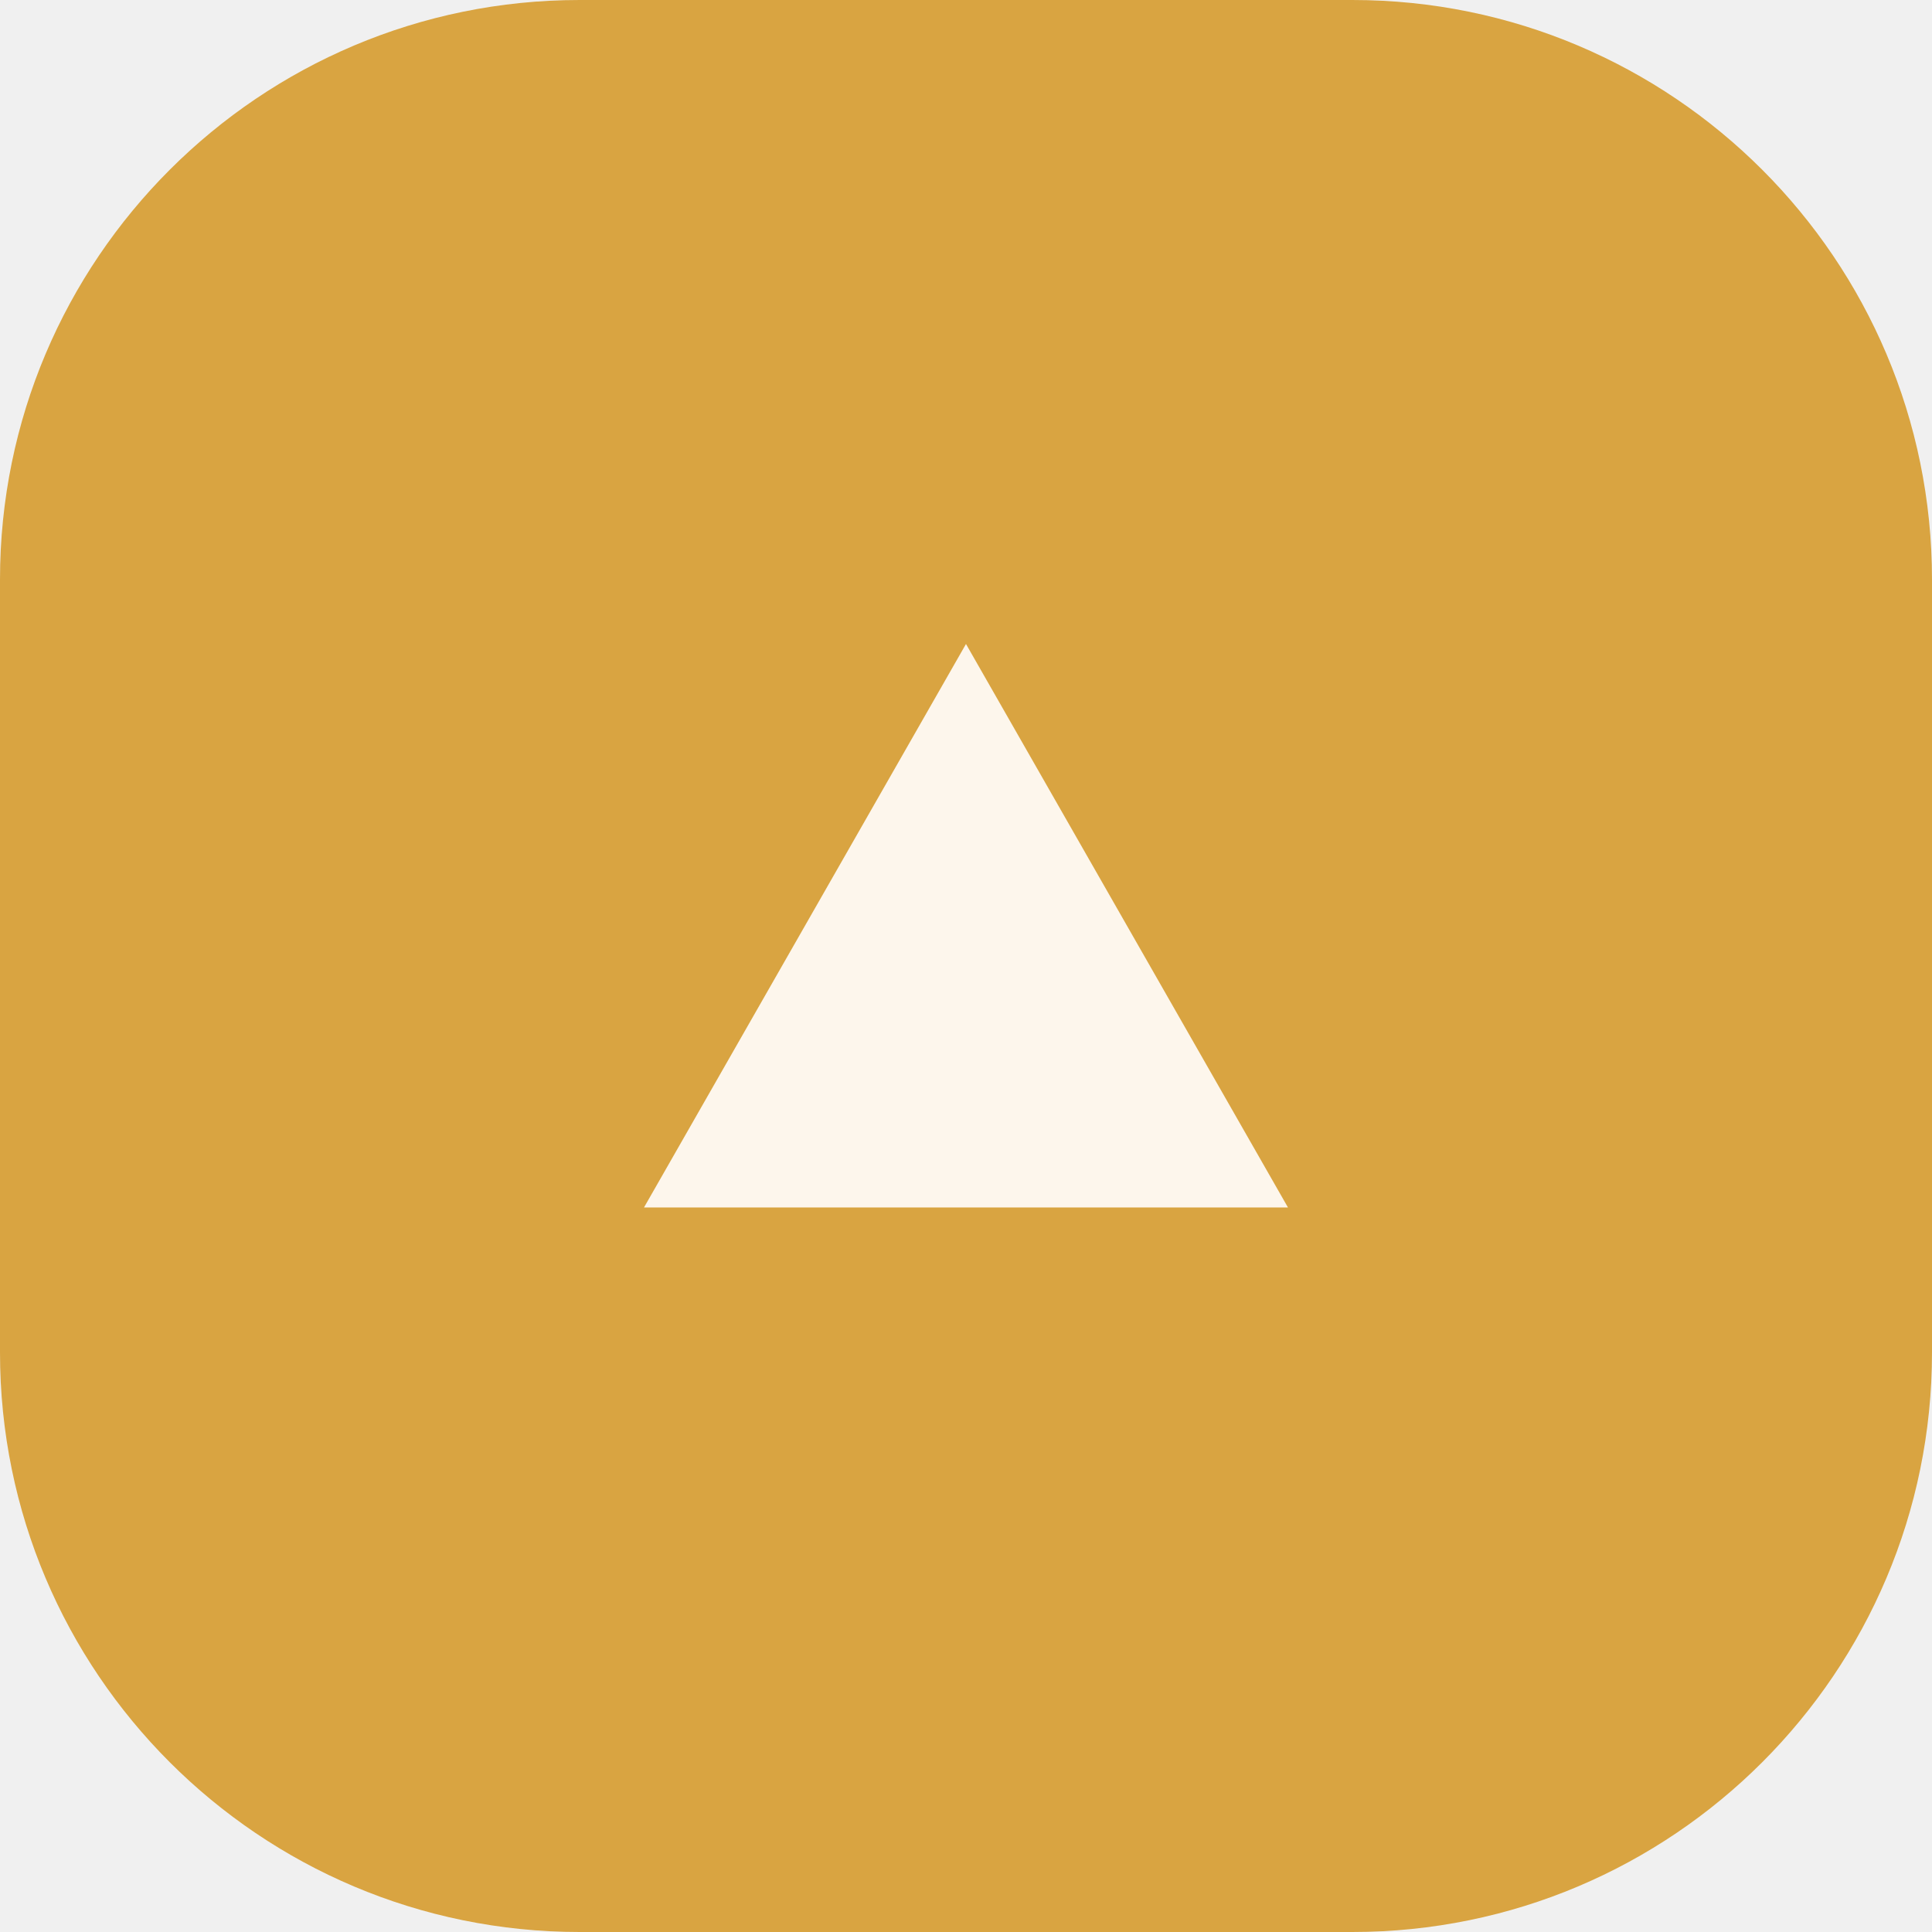
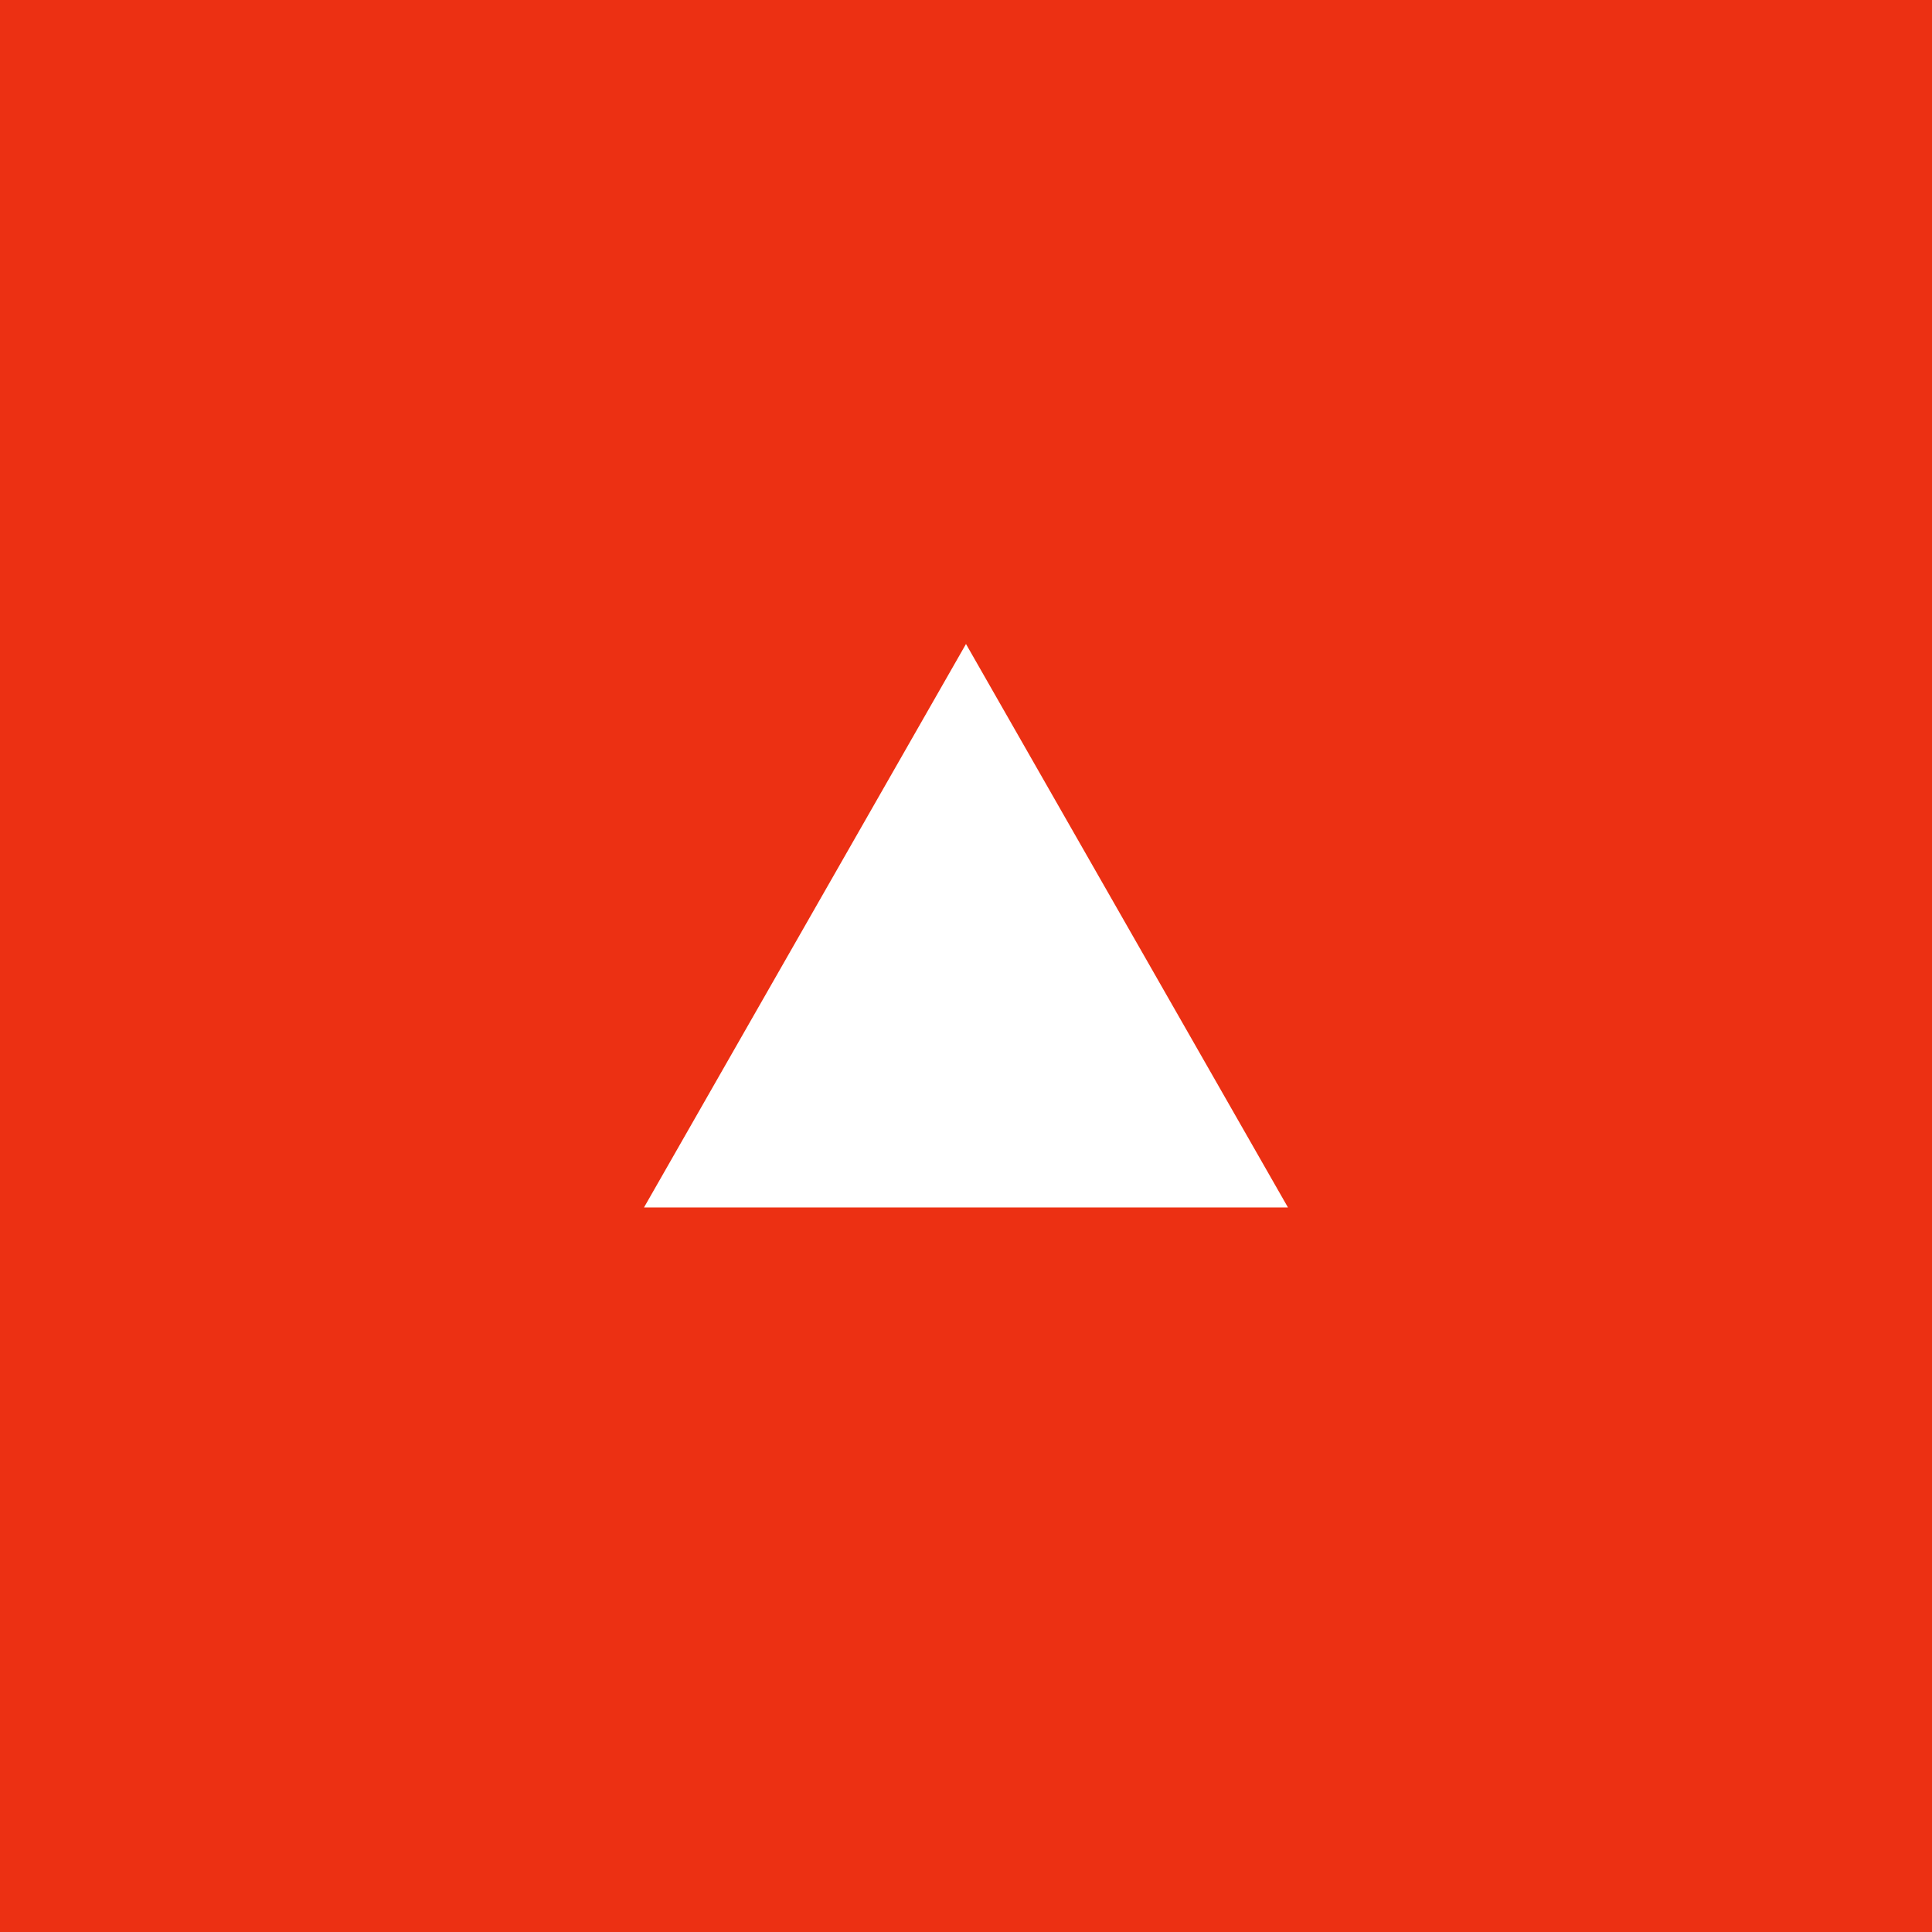
<svg xmlns="http://www.w3.org/2000/svg" viewBox="0 0 40 40">
-   <rect width="40" height="40" rx="12" fill="#D9A441" />
+   <rect width="40" height="40" fill="#EC3013" />
  <g transform="translate(10,10) scale(0.8333)">
-     <path d="M12 4 L20 18 L4 18 Z" fill="#fdf6ec" />
+     <path d="M12 4 L20 18 L4 18 Z" fill="#ffffff" />
  </g>
</svg>
